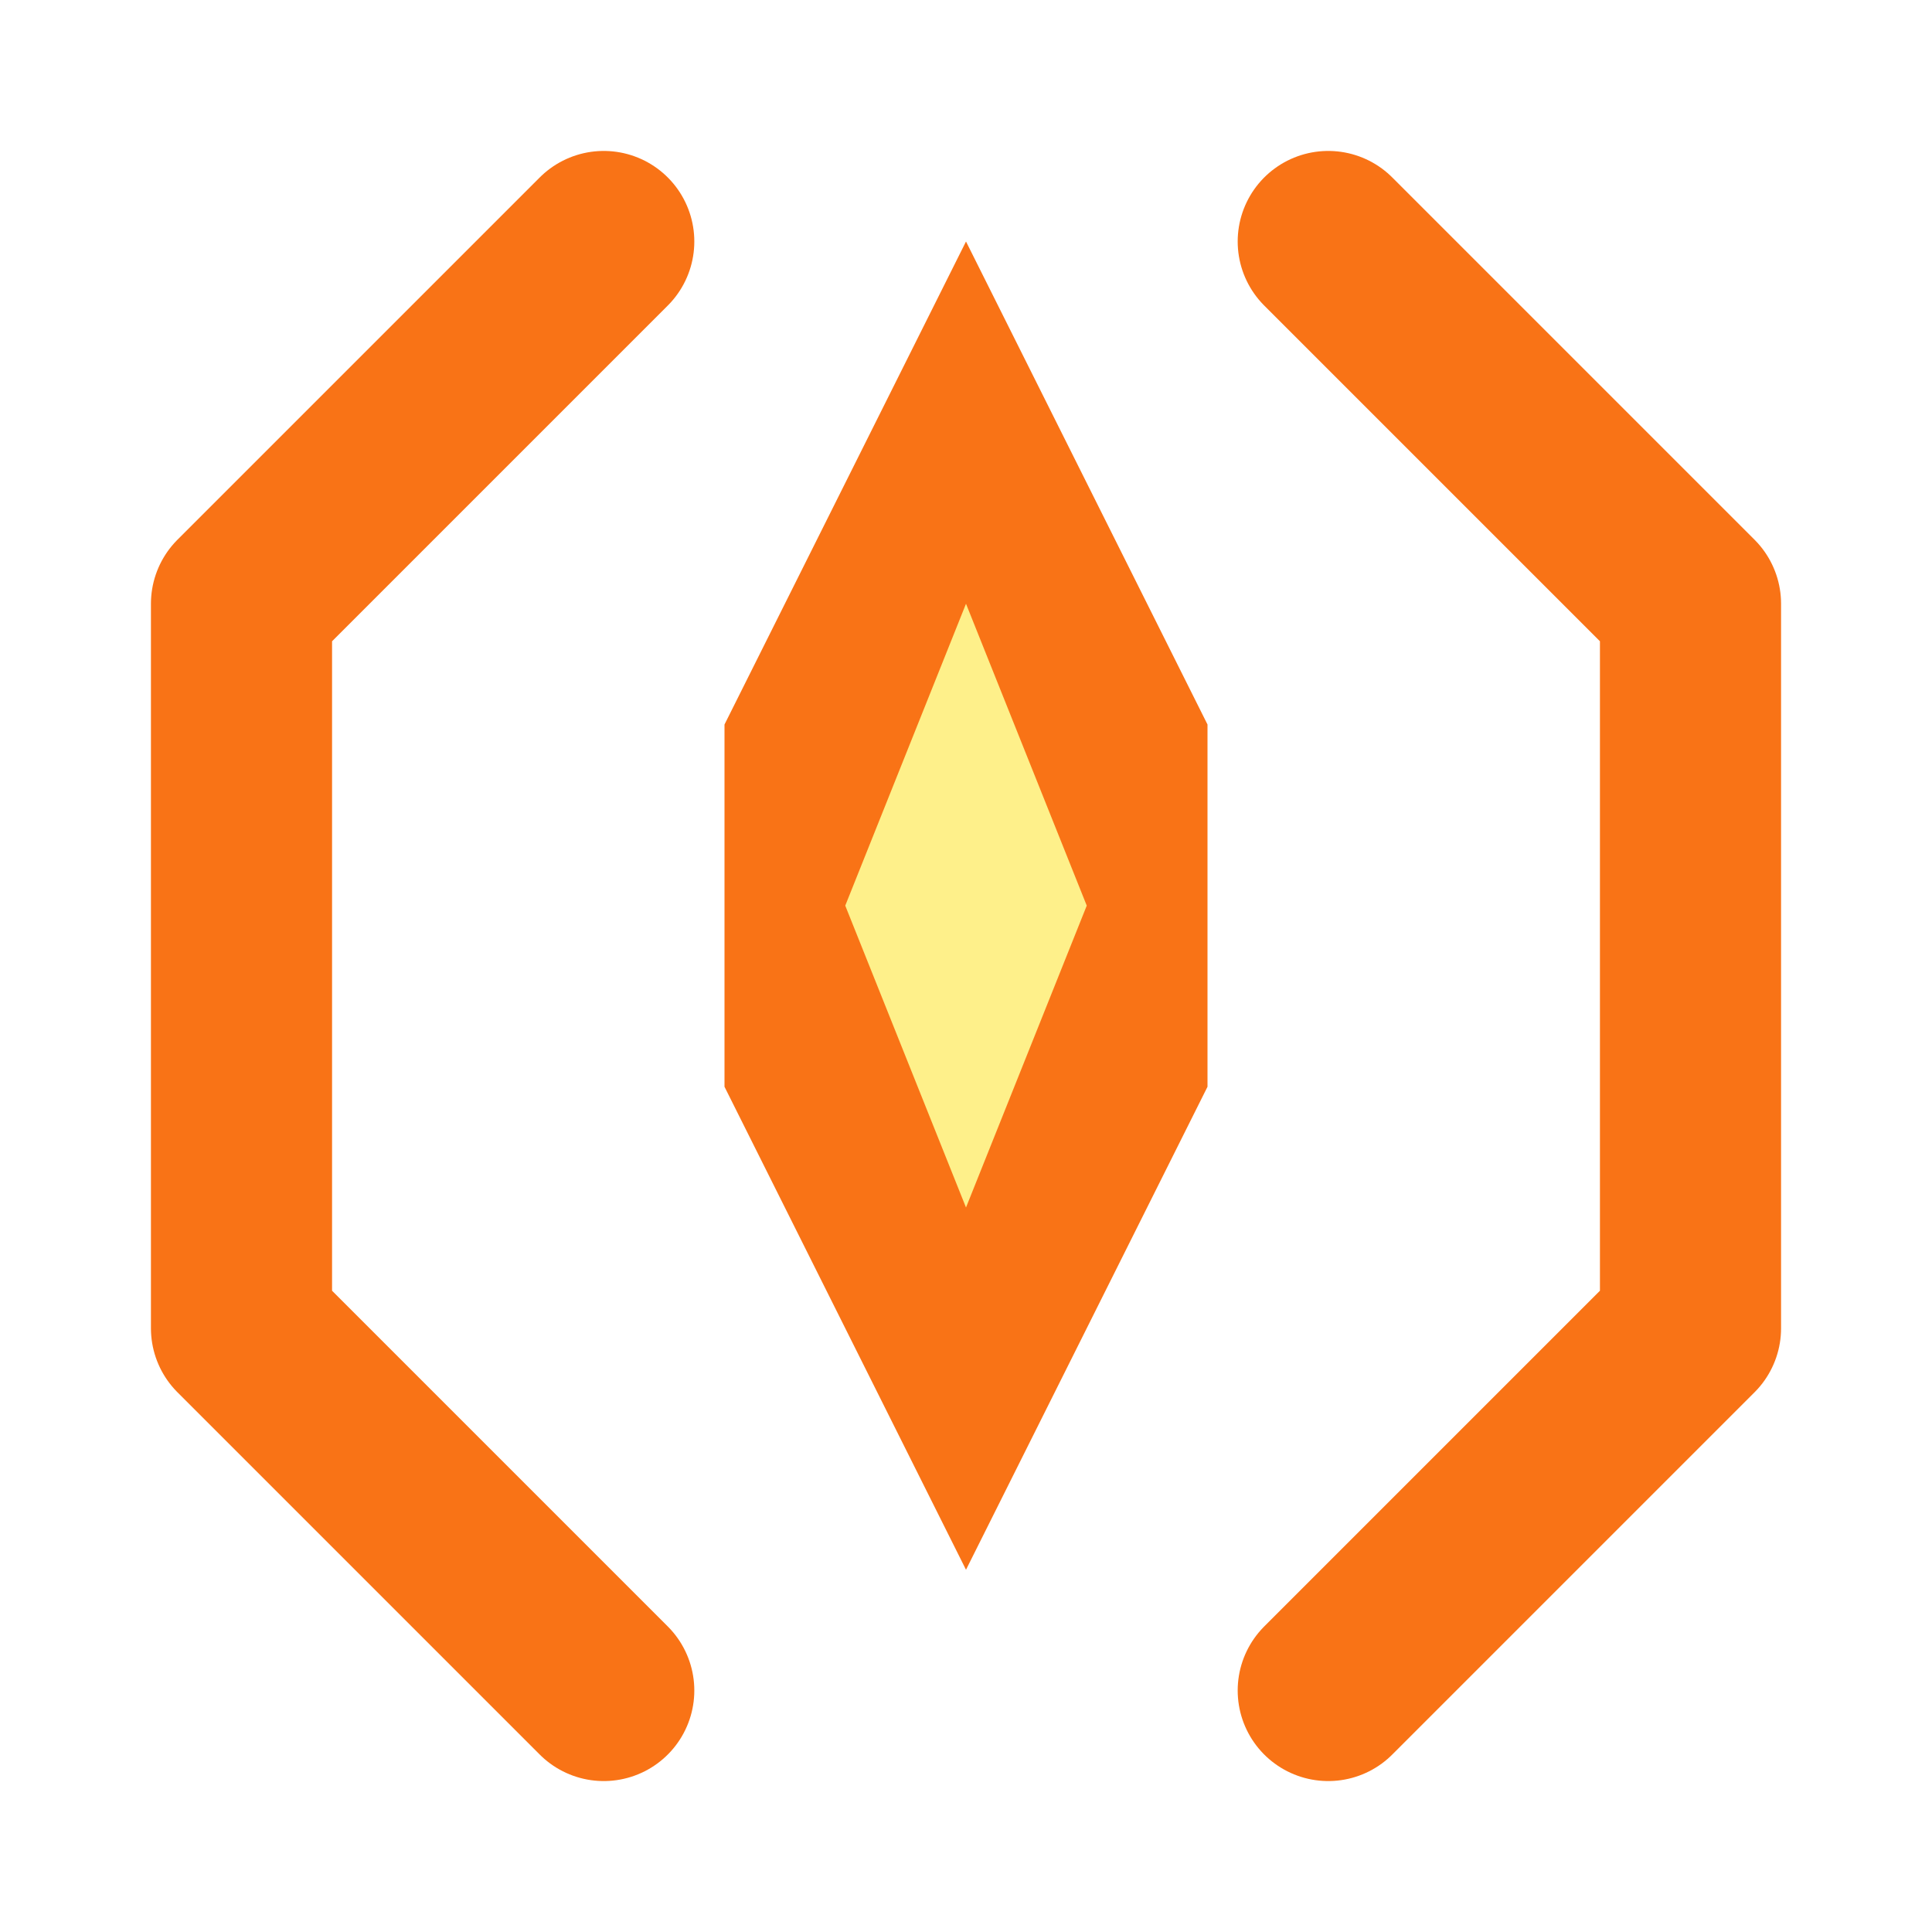
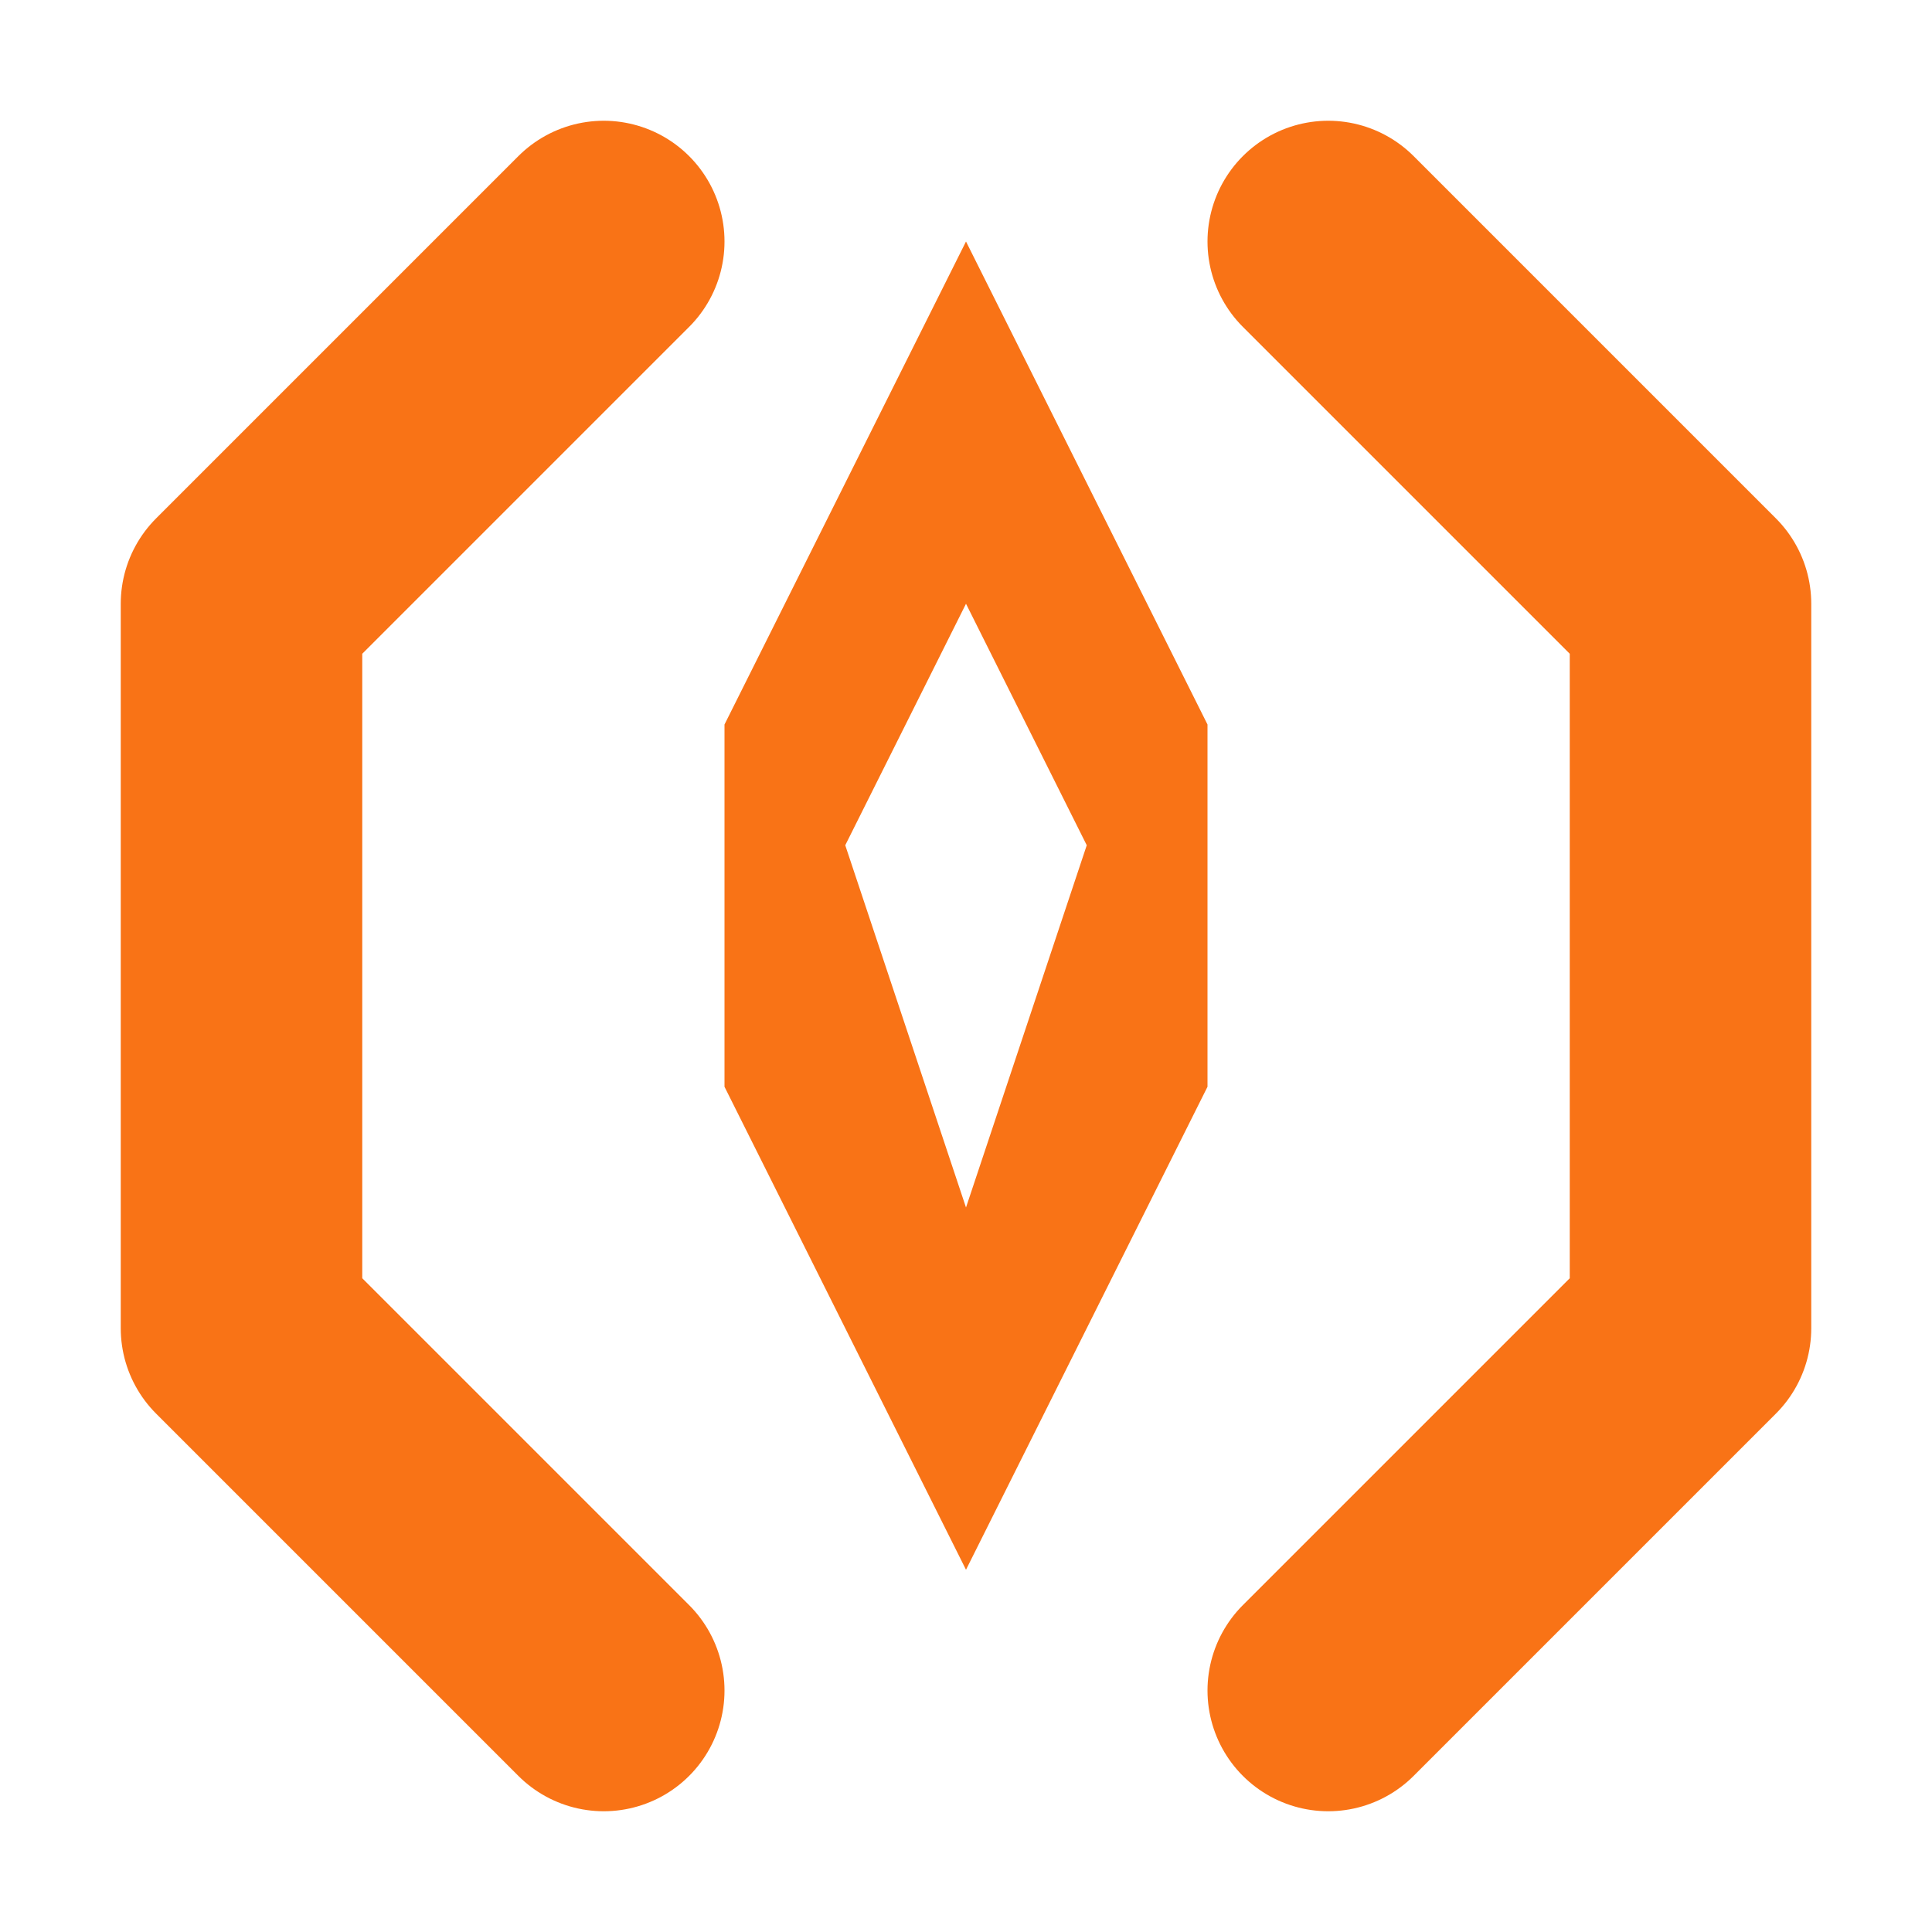
<svg xmlns="http://www.w3.org/2000/svg" viewBox="0 0 16 16" fill="none">
-   <path d="M 5 2 L 2 5 L 2 11 L 5 14" stroke="#F97316" stroke-width="1.5" stroke-linecap="round" stroke-linejoin="round" />
-   <path d="M 11 2 L 14 5 L 14 11 L 11 14" stroke="#F97316" stroke-width="1.5" stroke-linecap="round" stroke-linejoin="round" />
-   <path d="M 8 2 L 10 6 L 10 9 L 8 13 L 6 9 L 6 6 Z" fill="#F97316" />
-   <path d="M 8 5 L 9 7.5 L 8 10 L 7 7.5 Z" fill="#FEF08A" />
+   <path d="M 5 2 L 2 5 L 2 11 L 5 14" stroke="#F97316" stroke-width="2" stroke-linecap="round" stroke-linejoin="round" />
+   <path d="M 11 2 L 14 5 L 14 11 L 11 14" stroke="#F97316" stroke-width="2" stroke-linecap="round" stroke-linejoin="round" />
+   <path d="M 8 2 L 10 6 L 10 9 L 8 13 L 6 9 L 6 6 Z M 8 5 L 7 7 L 8 10 L 9 7 Z" fill="#F97316" fill-rule="evenodd" />
</svg>
